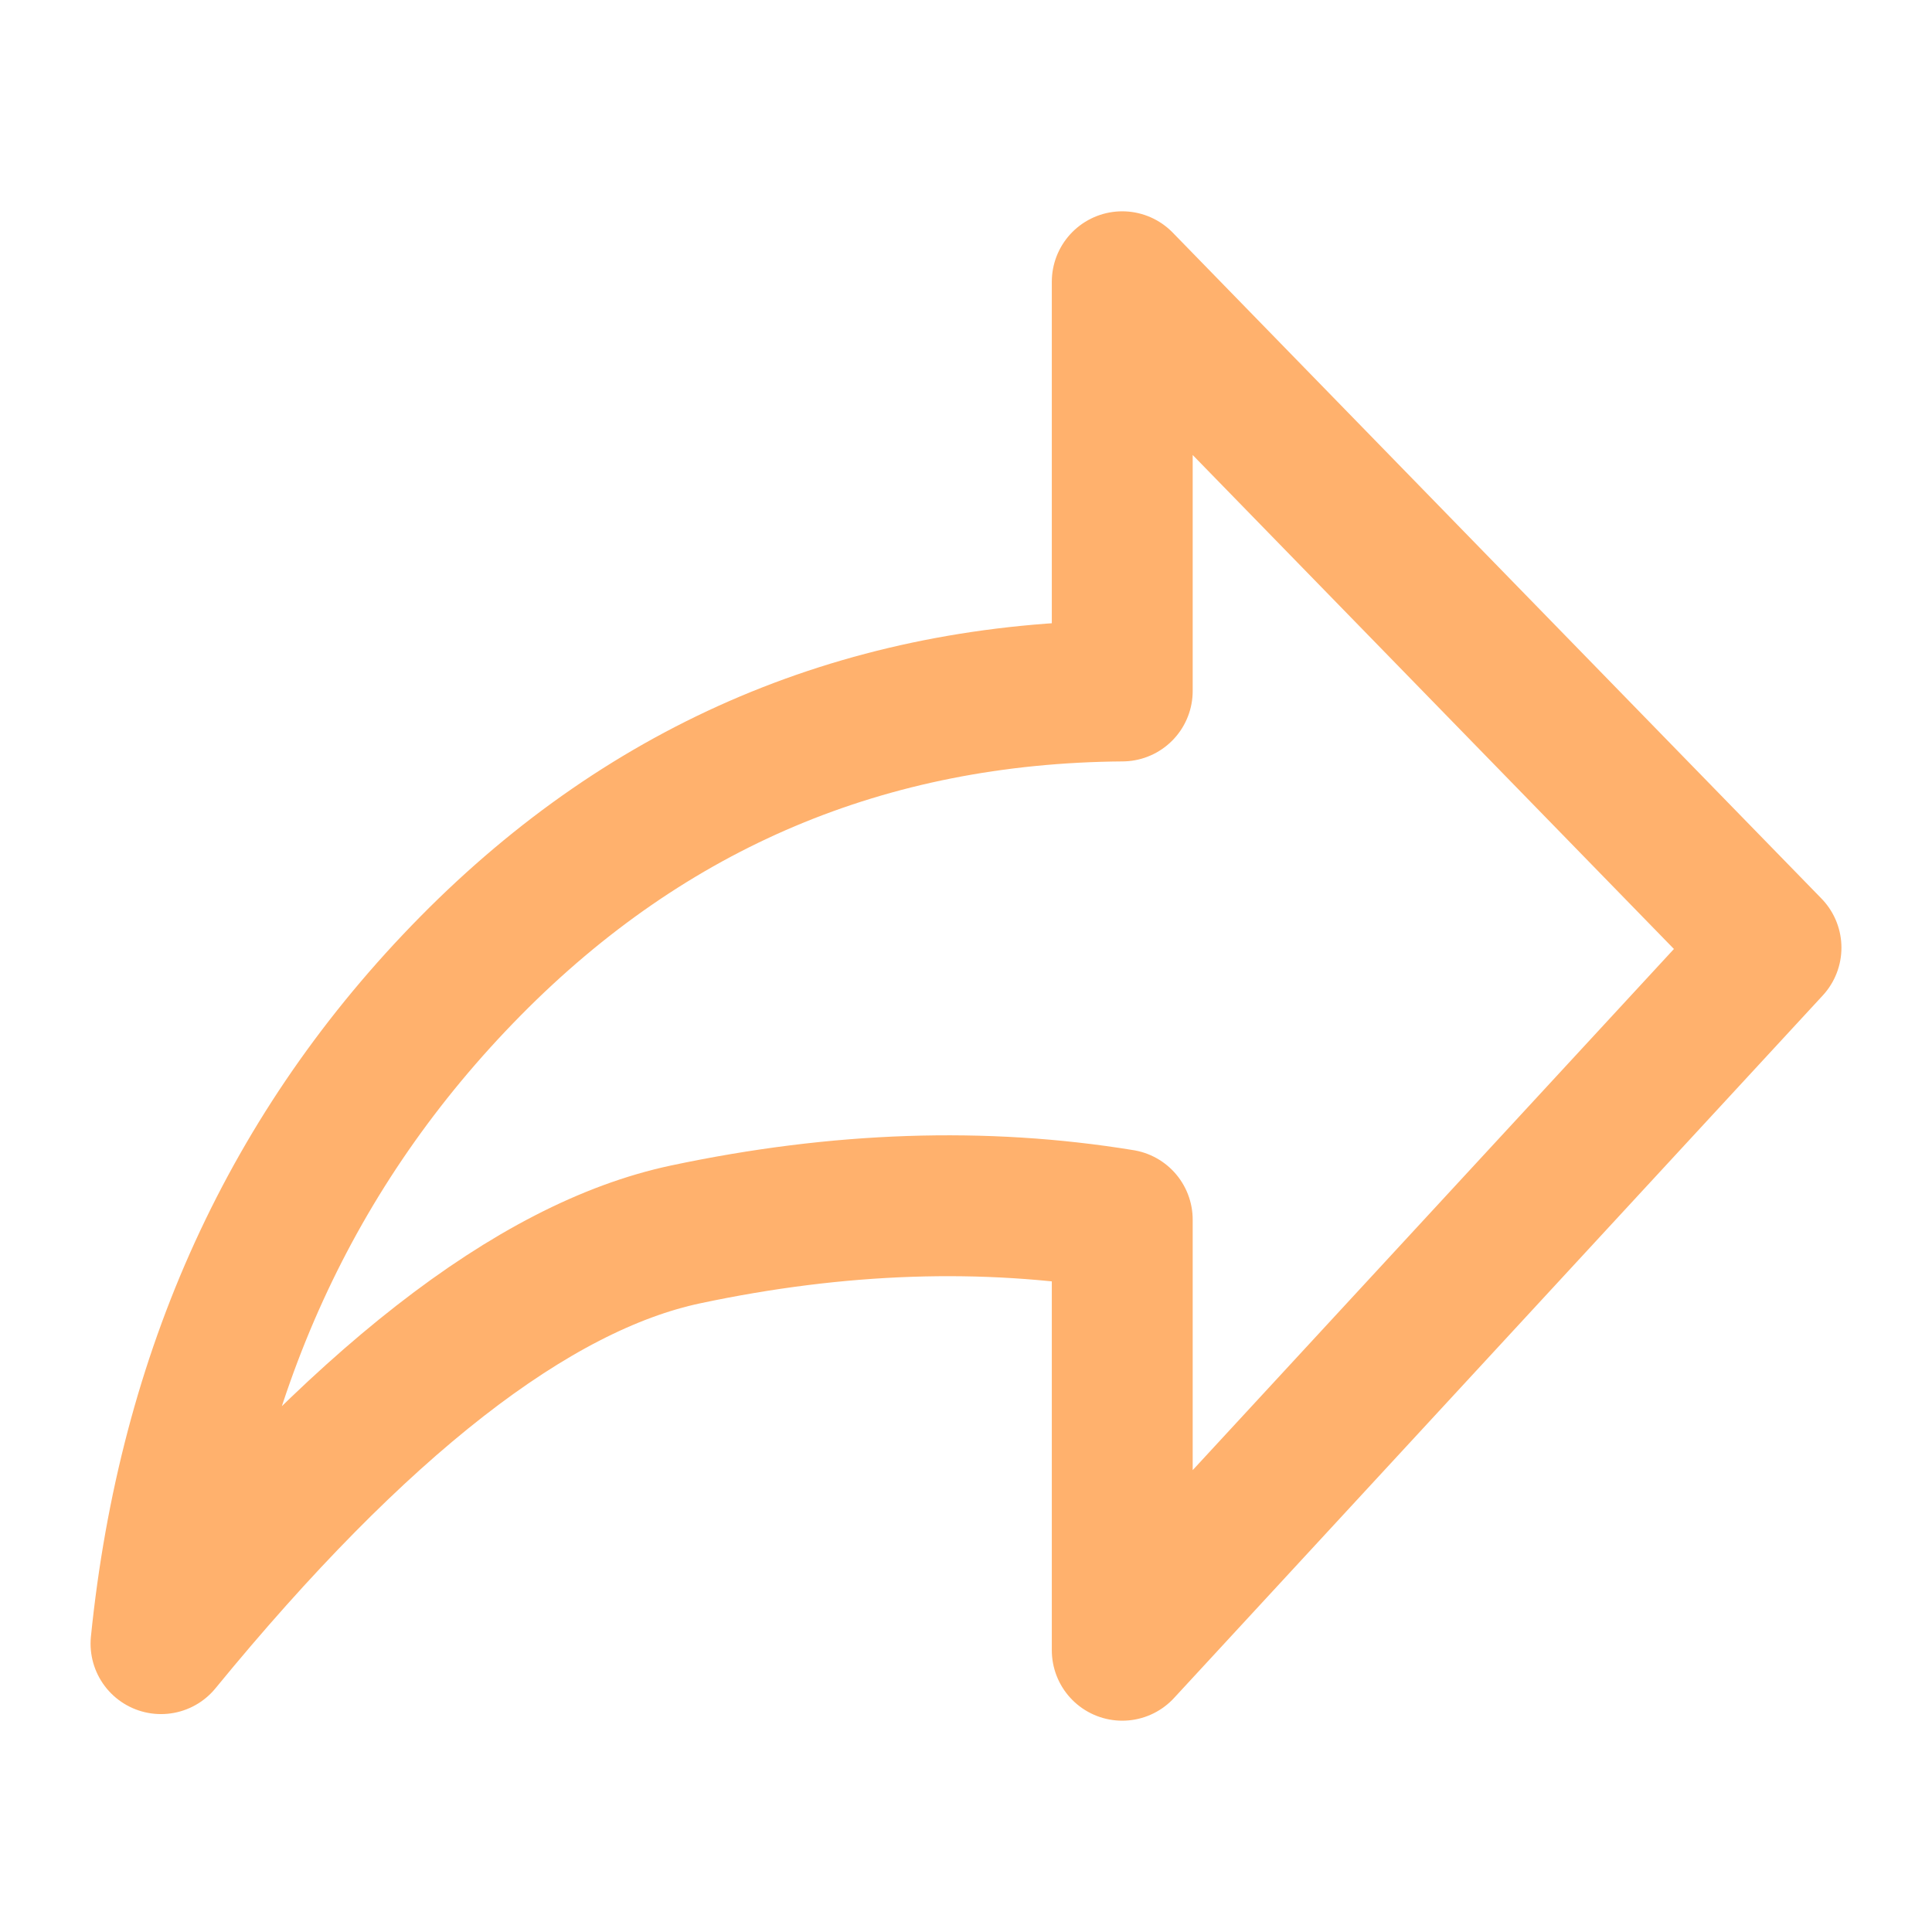
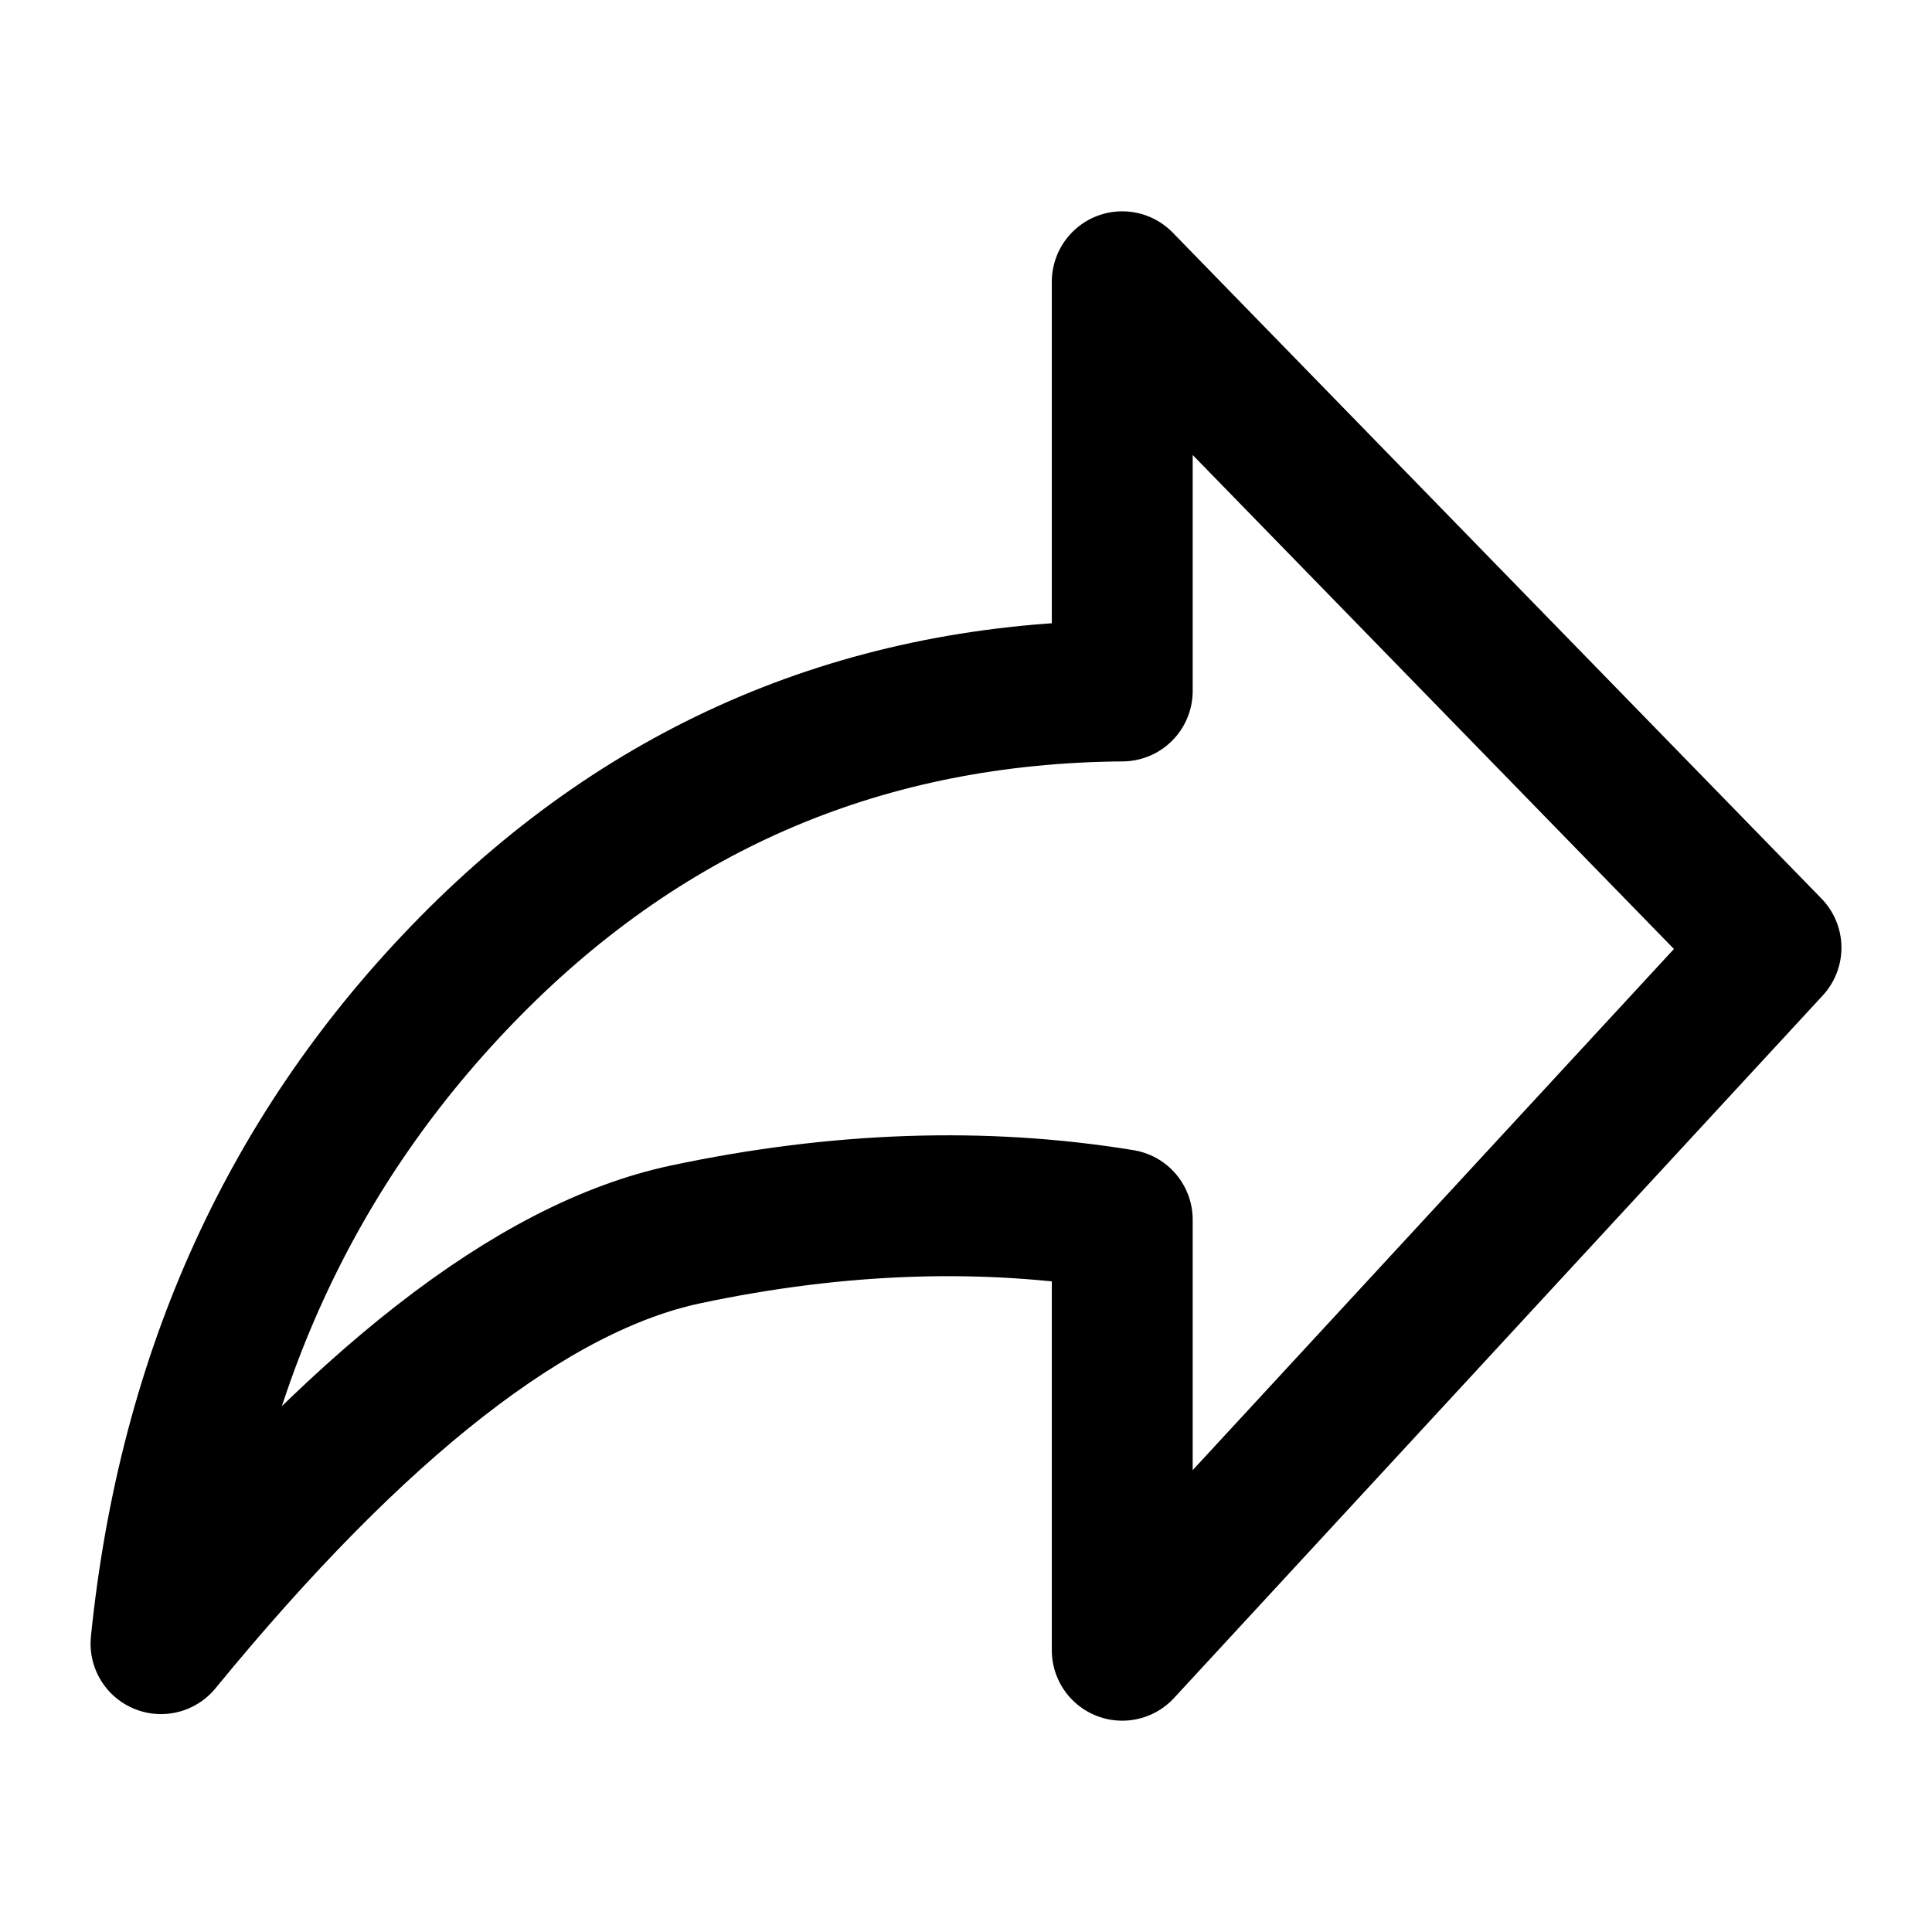
<svg xmlns="http://www.w3.org/2000/svg" width="1em" height="1em" viewBox="0 0 48 48">
-   <path fill="none" stroke="#ffb16d" stroke-linejoin="round" stroke-width="3.5" d="M4 40.836q7.34-8.96 13.036-10.168t10.846-.365V41L44 23.545L27.882 7v10.167Q18.359 17.242 11.69 24Q5.023 30.758 4 40.836Z" clip-rule="evenodd" />
+   <path fill="none" stroke="#000" stroke-linejoin="round" stroke-width="3.5" d="M4 40.836q7.34-8.96 13.036-10.168t10.846-.365V41L44 23.545L27.882 7v10.167Q18.359 17.242 11.69 24Q5.023 30.758 4 40.836Z" clip-rule="evenodd" />
</svg>
